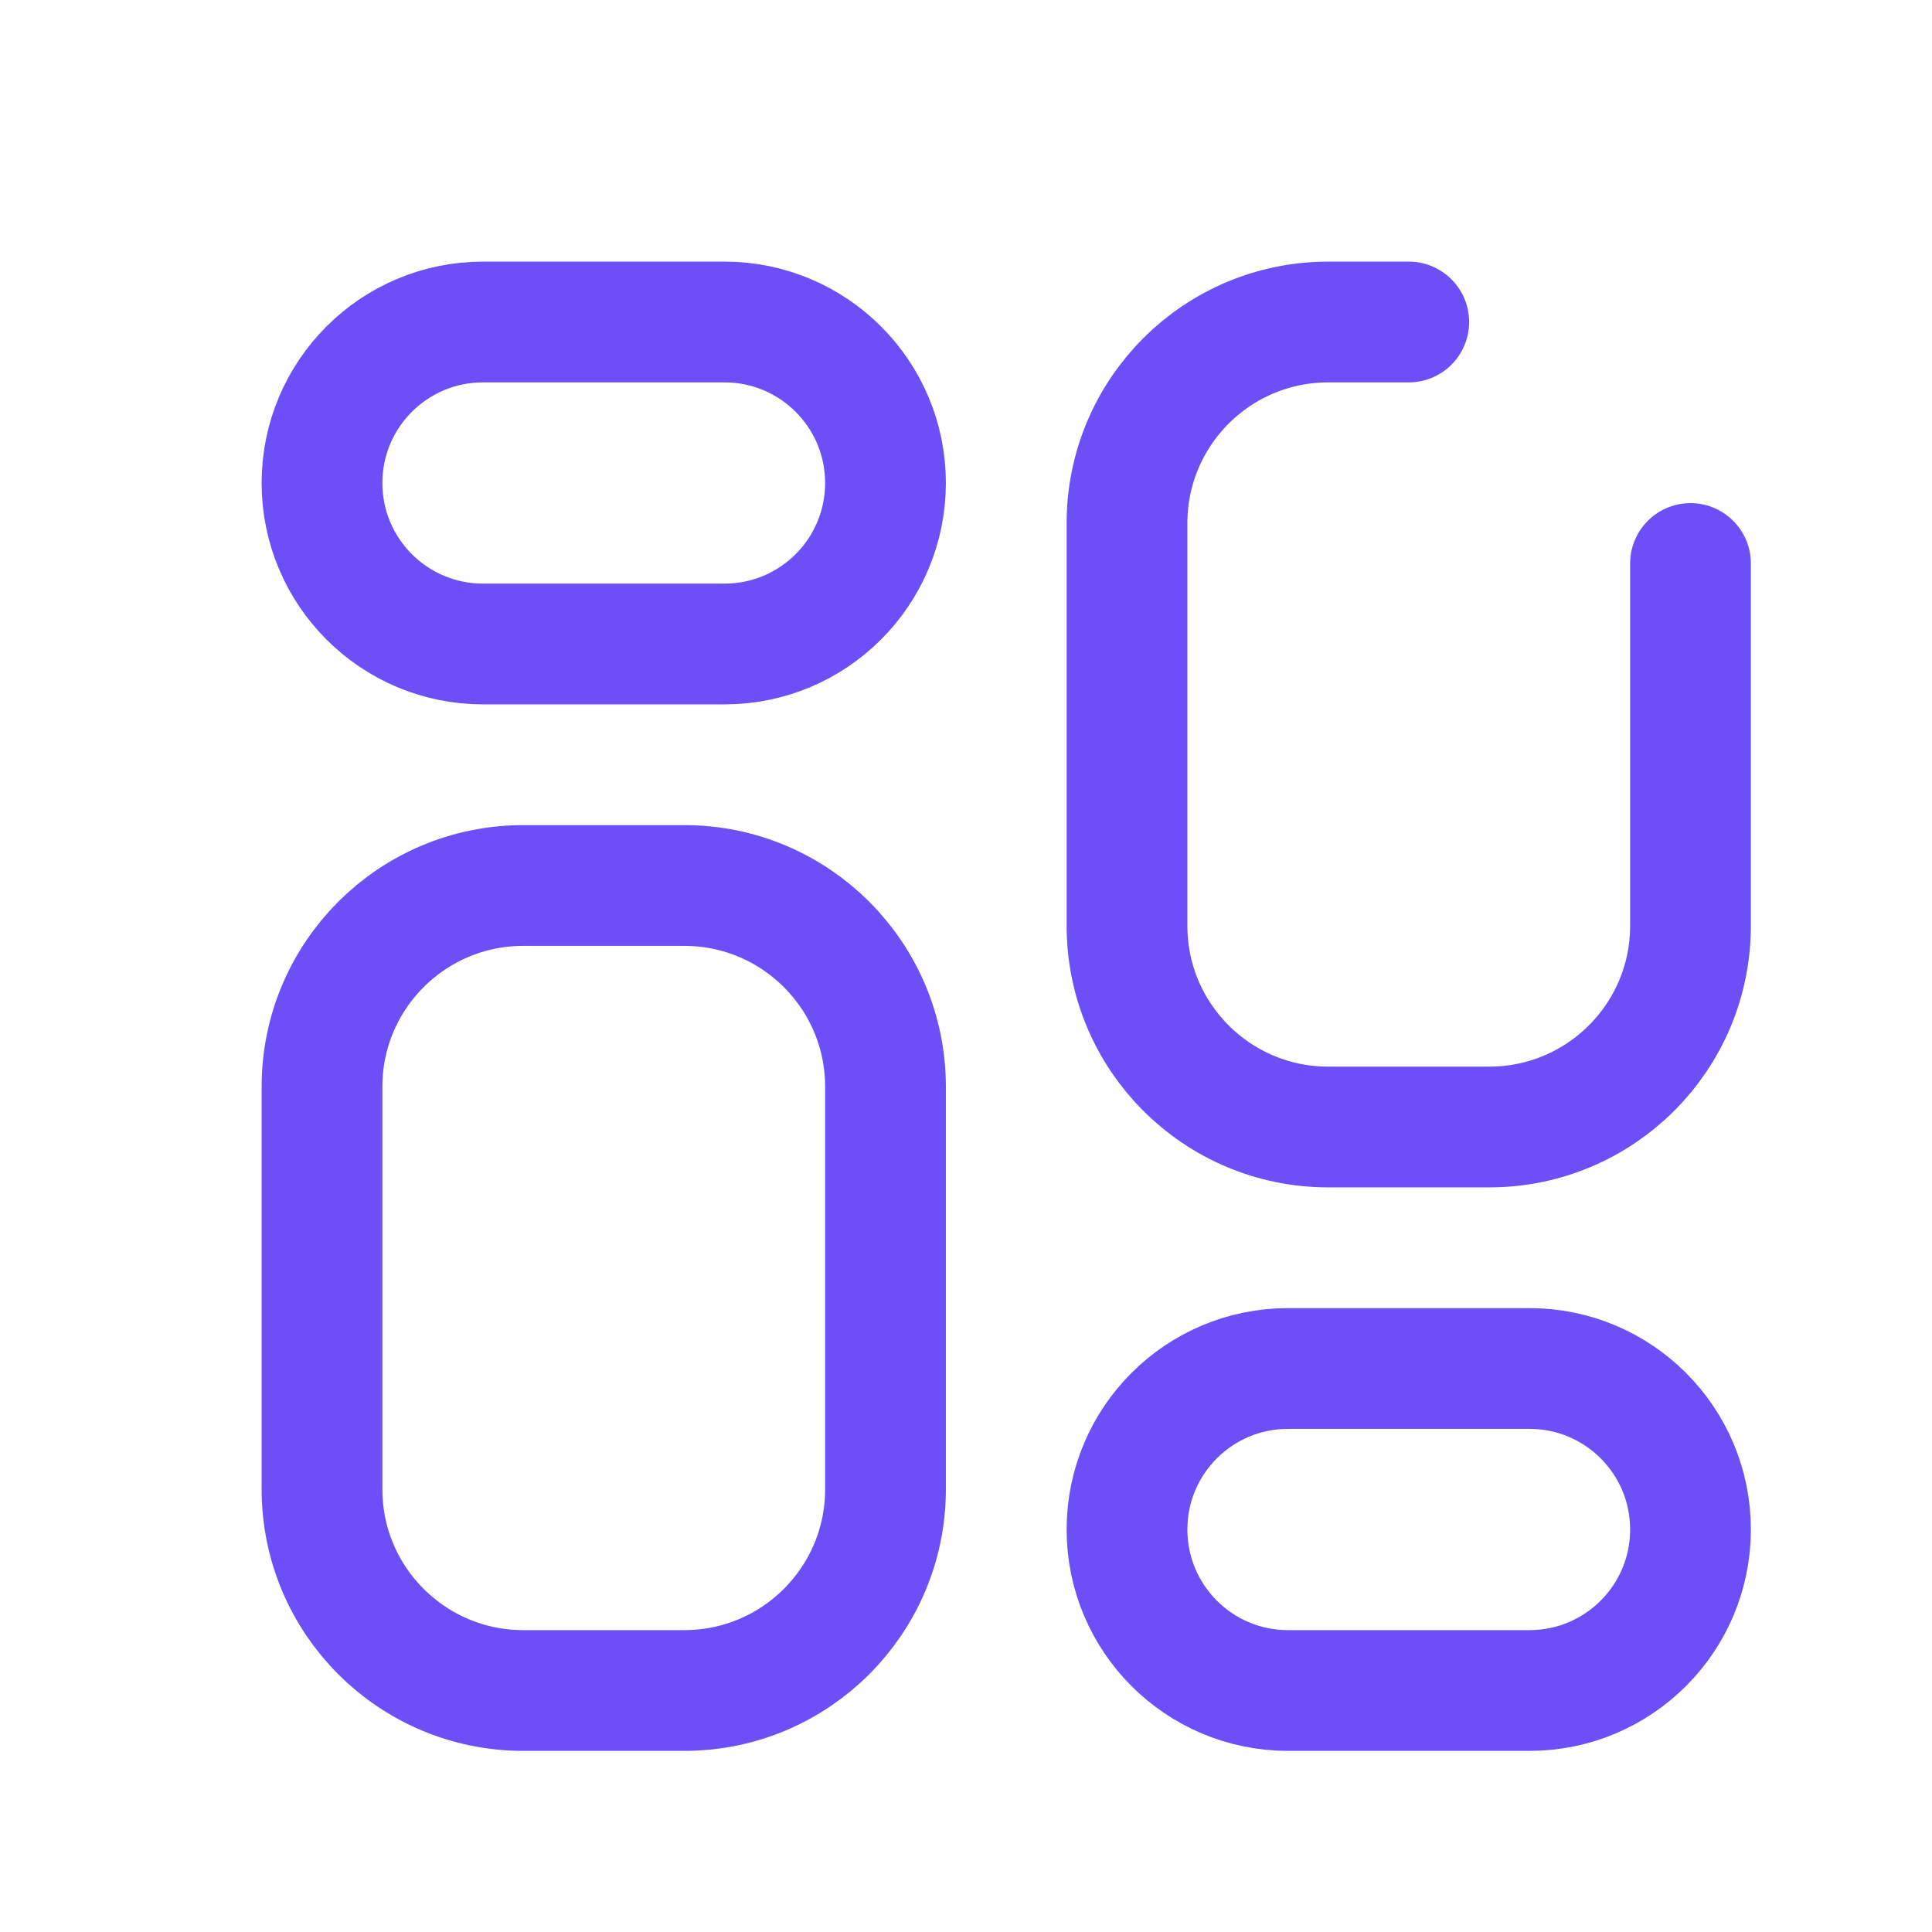
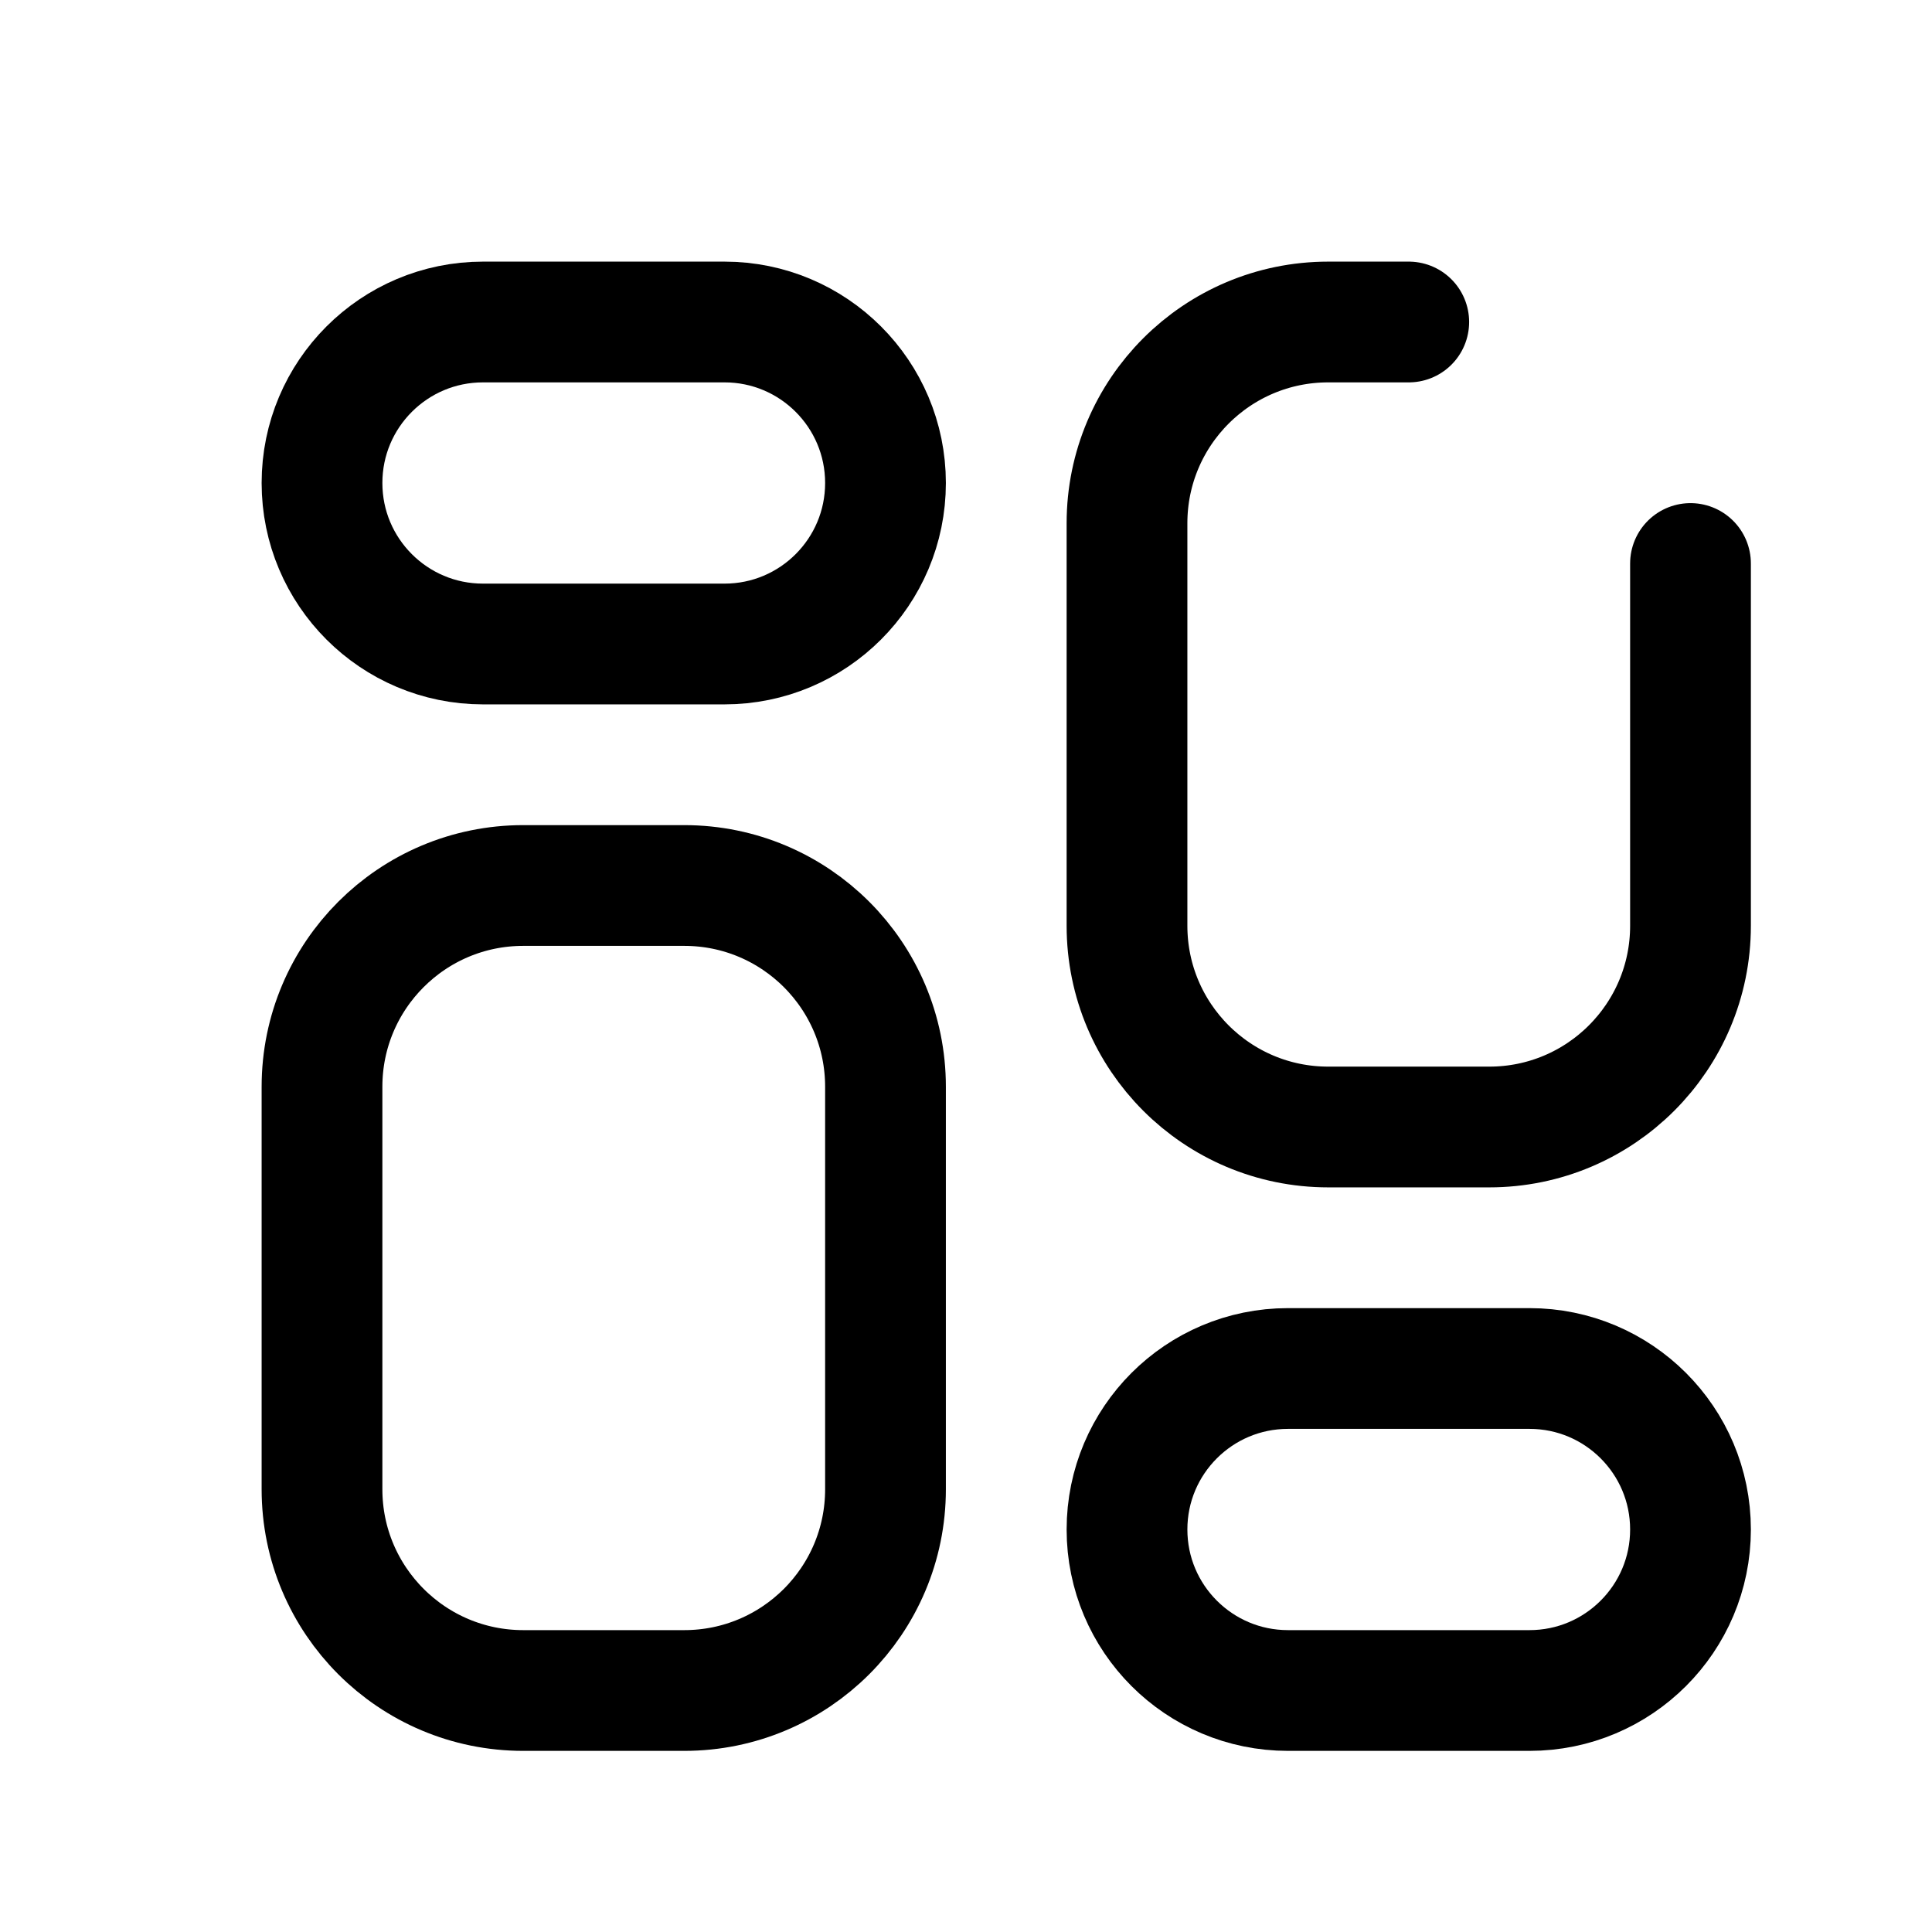
<svg xmlns="http://www.w3.org/2000/svg" width="24" height="24" viewBox="0 0 24 24" fill="none">
-   <rect x="4" y="4" width="7" height="4" rx="2" stroke="#6C4FF6" stroke-width="1.5" />
-   <rect x="4" y="11" width="7" height="10" rx="2.5" stroke="#6C4FF6" stroke-width="1.5" />
-   <path d="M17.5 4H16.5C15.119 4 14 5.119 14 6.5V11.5C14 12.881 15.119 14 16.5 14H18.5C19.881 14 21 12.881 21 11.5C21 9.929 21 8.236 21 7" stroke="#6C4FF6" stroke-width="1.5" stroke-linecap="round" />
-   <rect x="14" y="17" width="7" height="4" rx="2" stroke="#6C4FF6" stroke-width="1.5" />
+   <rect x="4" y="4" width="7" height="4" rx="2" stroke="currentColor" stroke-width="1.5" />
+   <rect x="4" y="11" width="7" height="10" rx="2.5" stroke="currentColor" stroke-width="1.5" />
+   <path d="M17.5 4H16.5C15.119 4 14 5.119 14 6.5V11.5C14 12.881 15.119 14 16.5 14H18.5C19.881 14 21 12.881 21 11.5C21 9.929 21 8.236 21 7" stroke="currentColor" stroke-width="1.5" stroke-linecap="round" />
+   <rect x="14" y="17" width="7" height="4" rx="2" stroke="currentColor" stroke-width="1.5" />
</svg>
